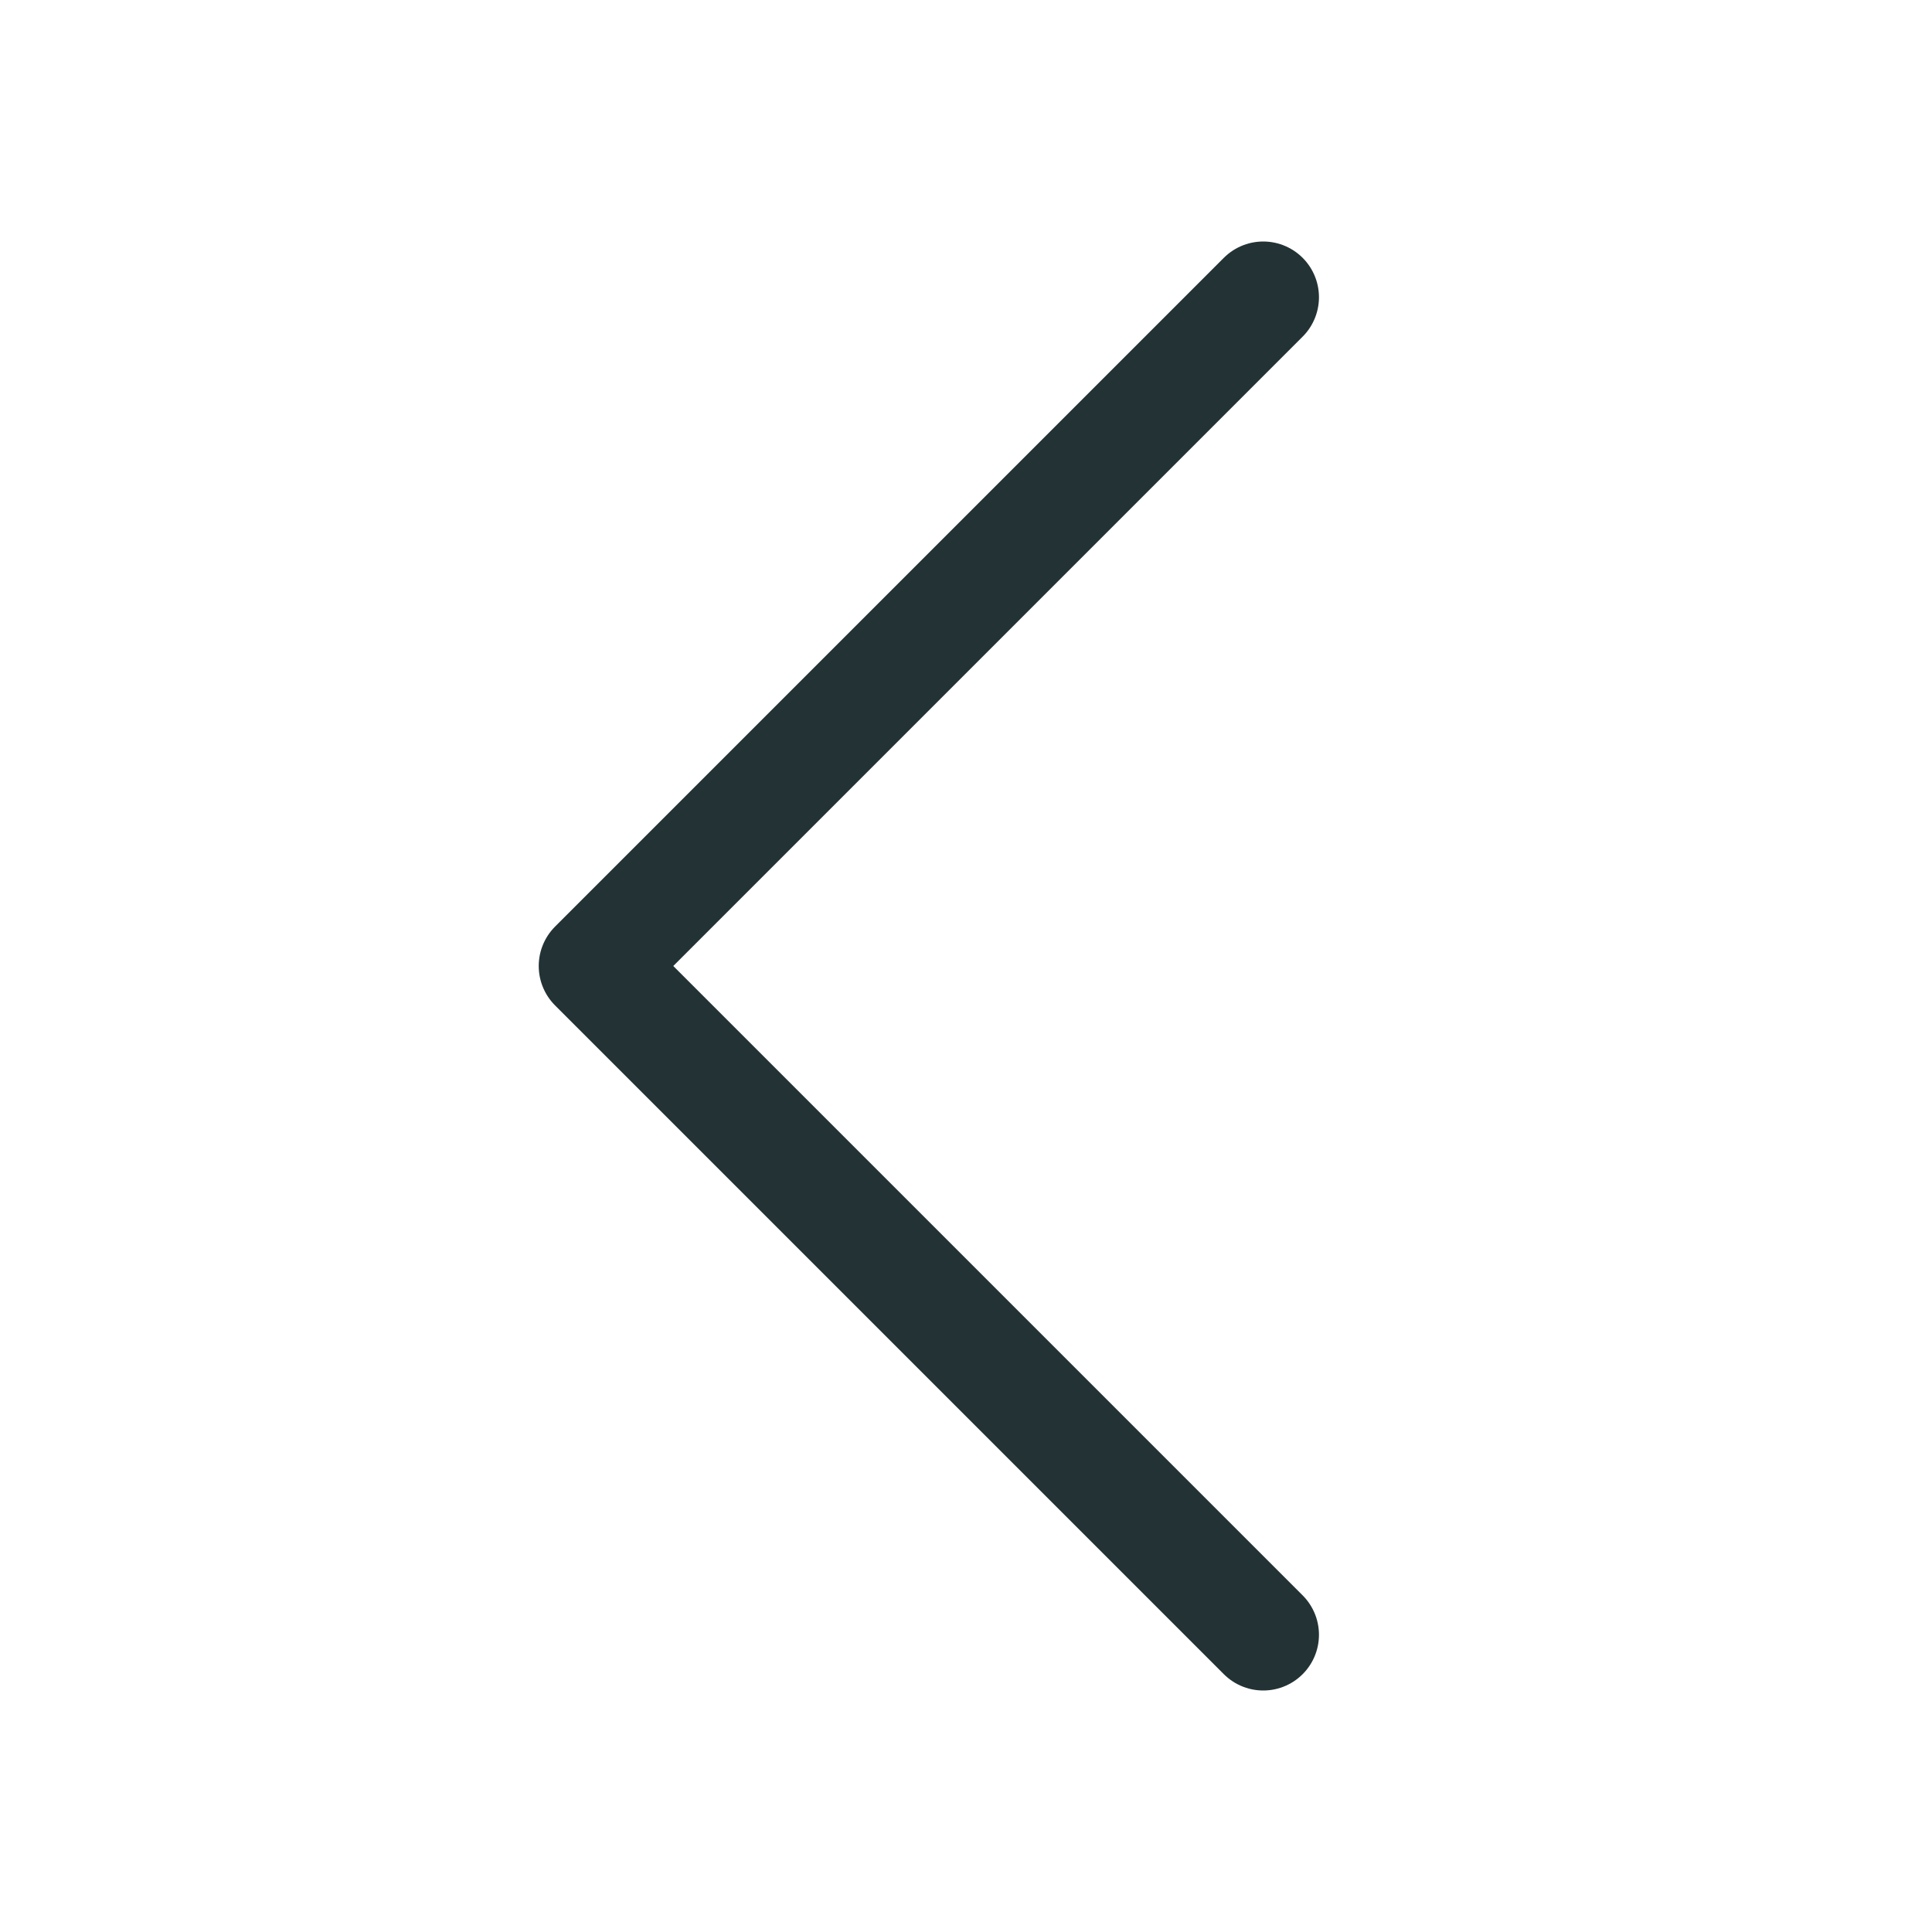
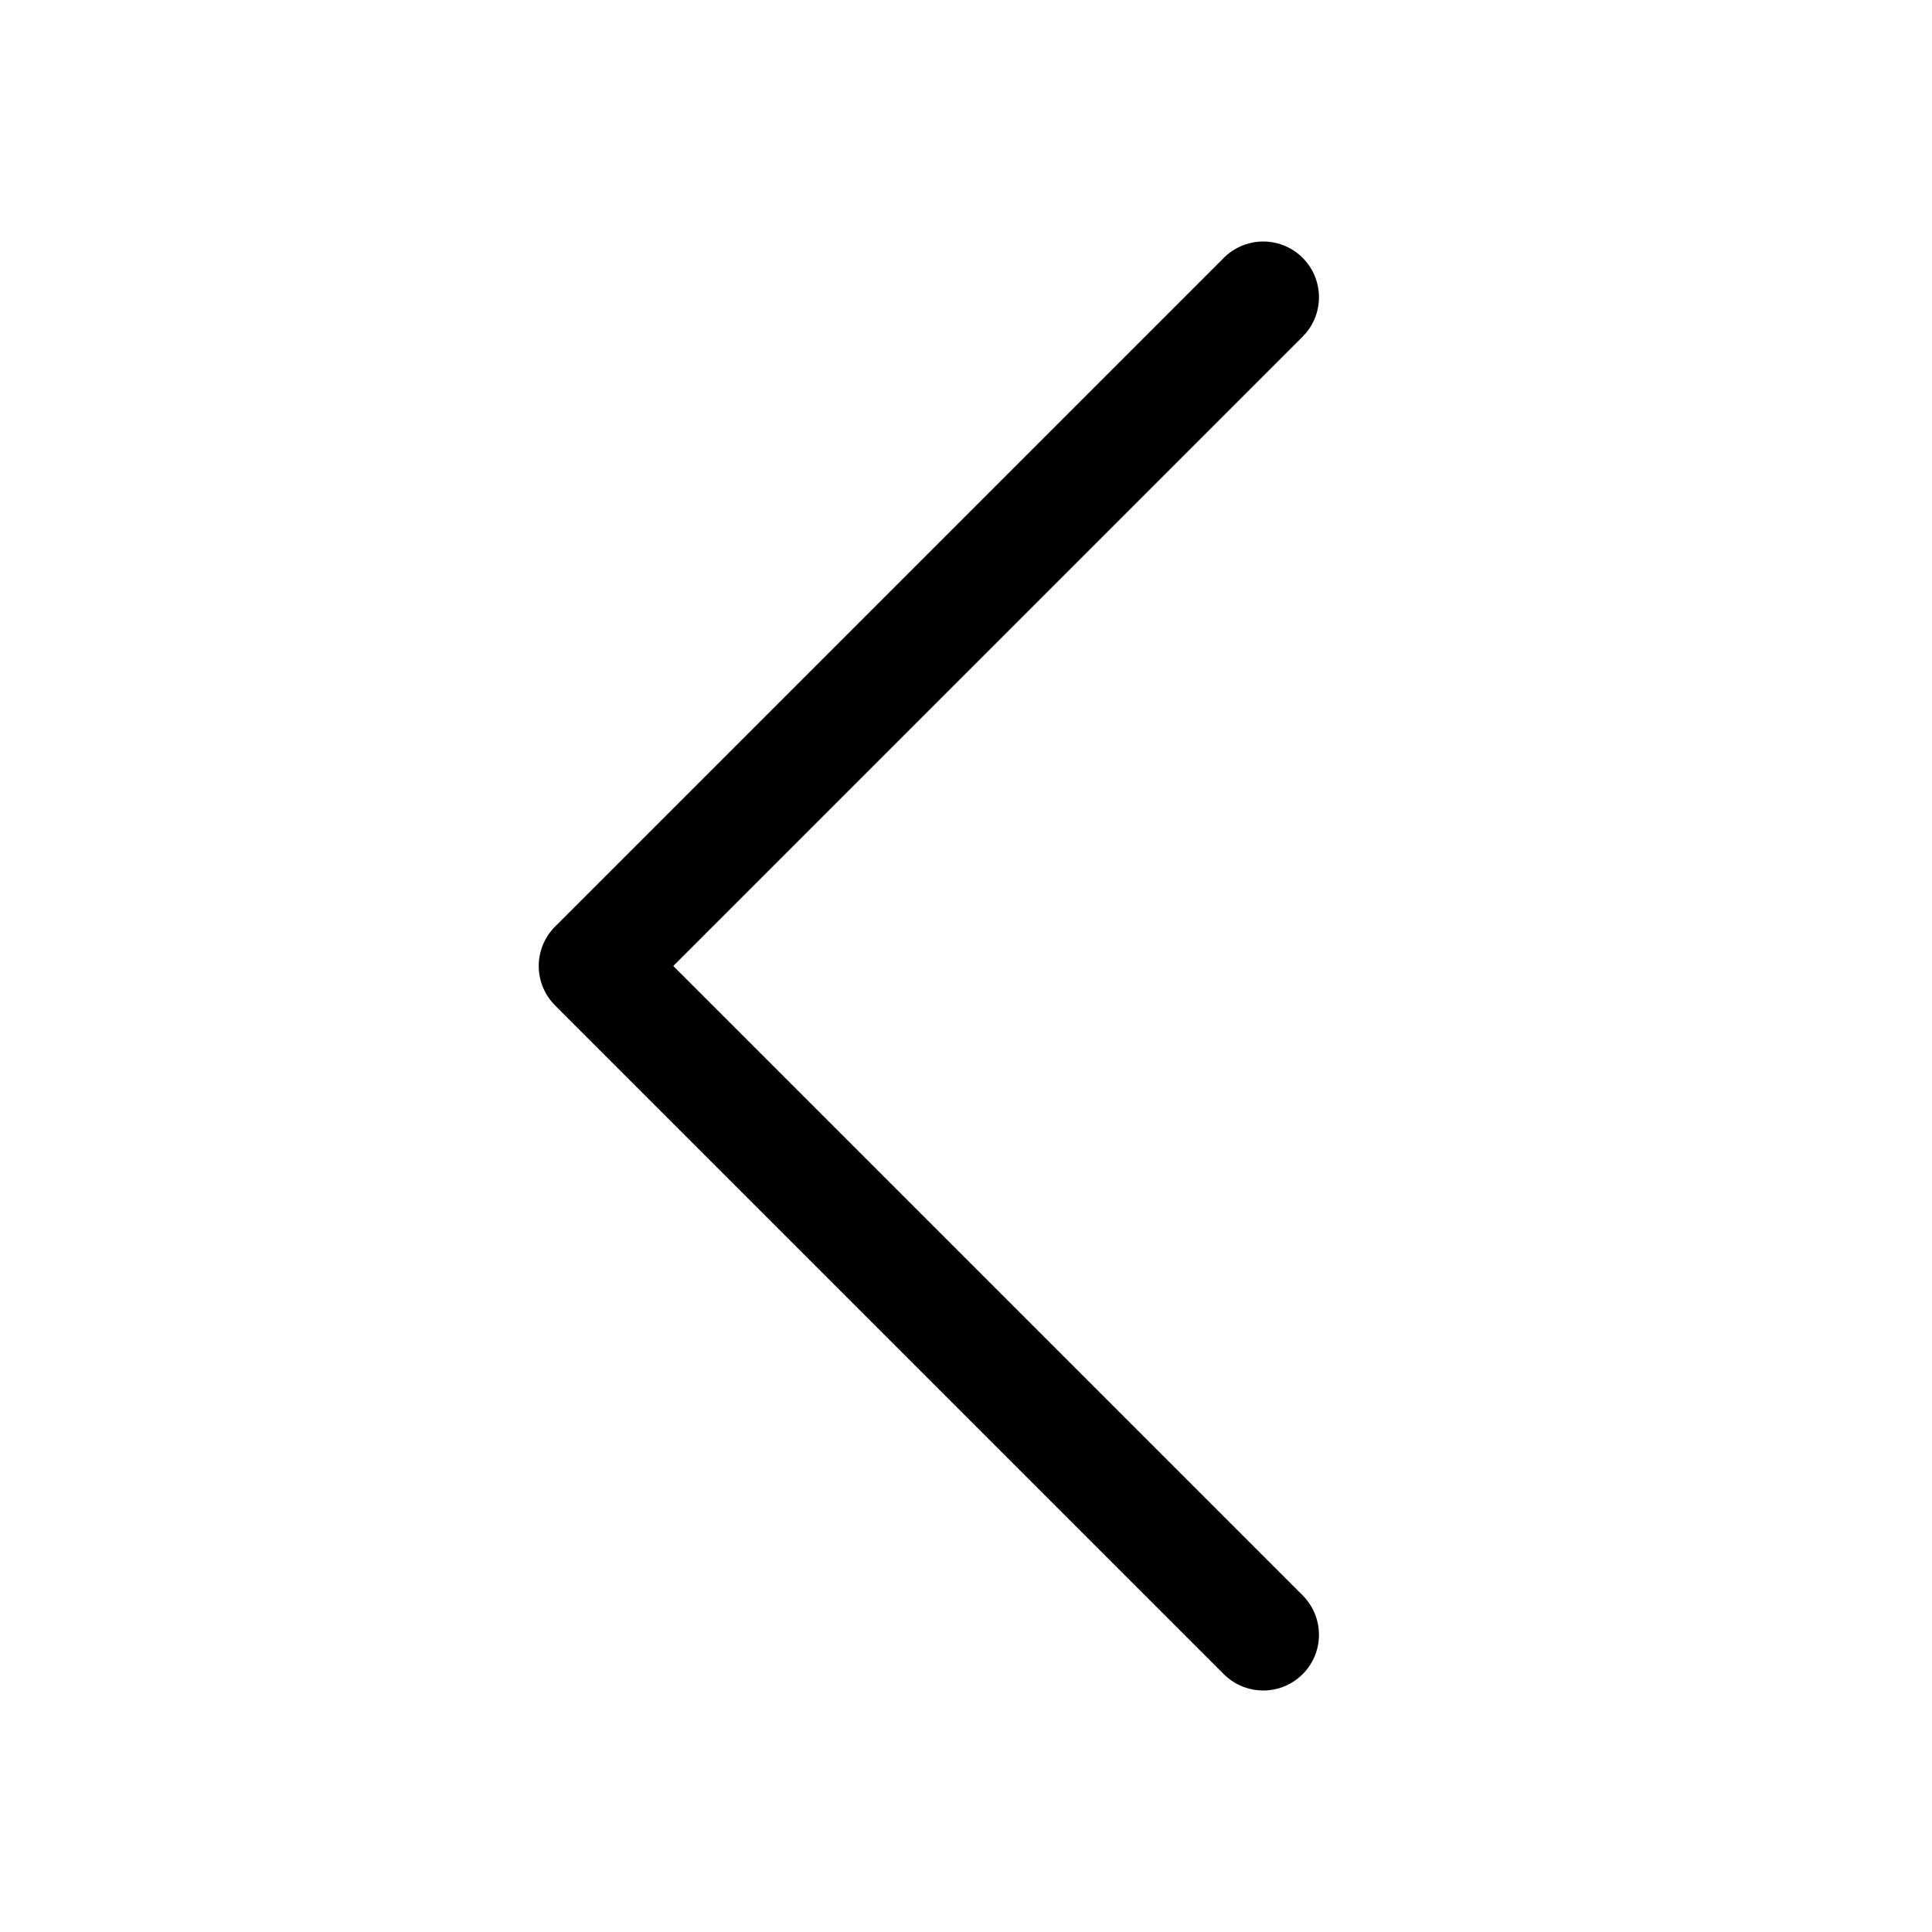
<svg xmlns="http://www.w3.org/2000/svg" width="26" height="26" viewBox="0 0 26 26" fill="none">
-   <path d="M17 4L8 13L17 22" stroke="#233235" stroke-width="1.5" stroke-linecap="round" stroke-linejoin="round" />
+   <path d="M17 4L8 13L17 22" stroke="currentColor" stroke-width="1.5" stroke-linecap="round" stroke-linejoin="round" />
</svg>
